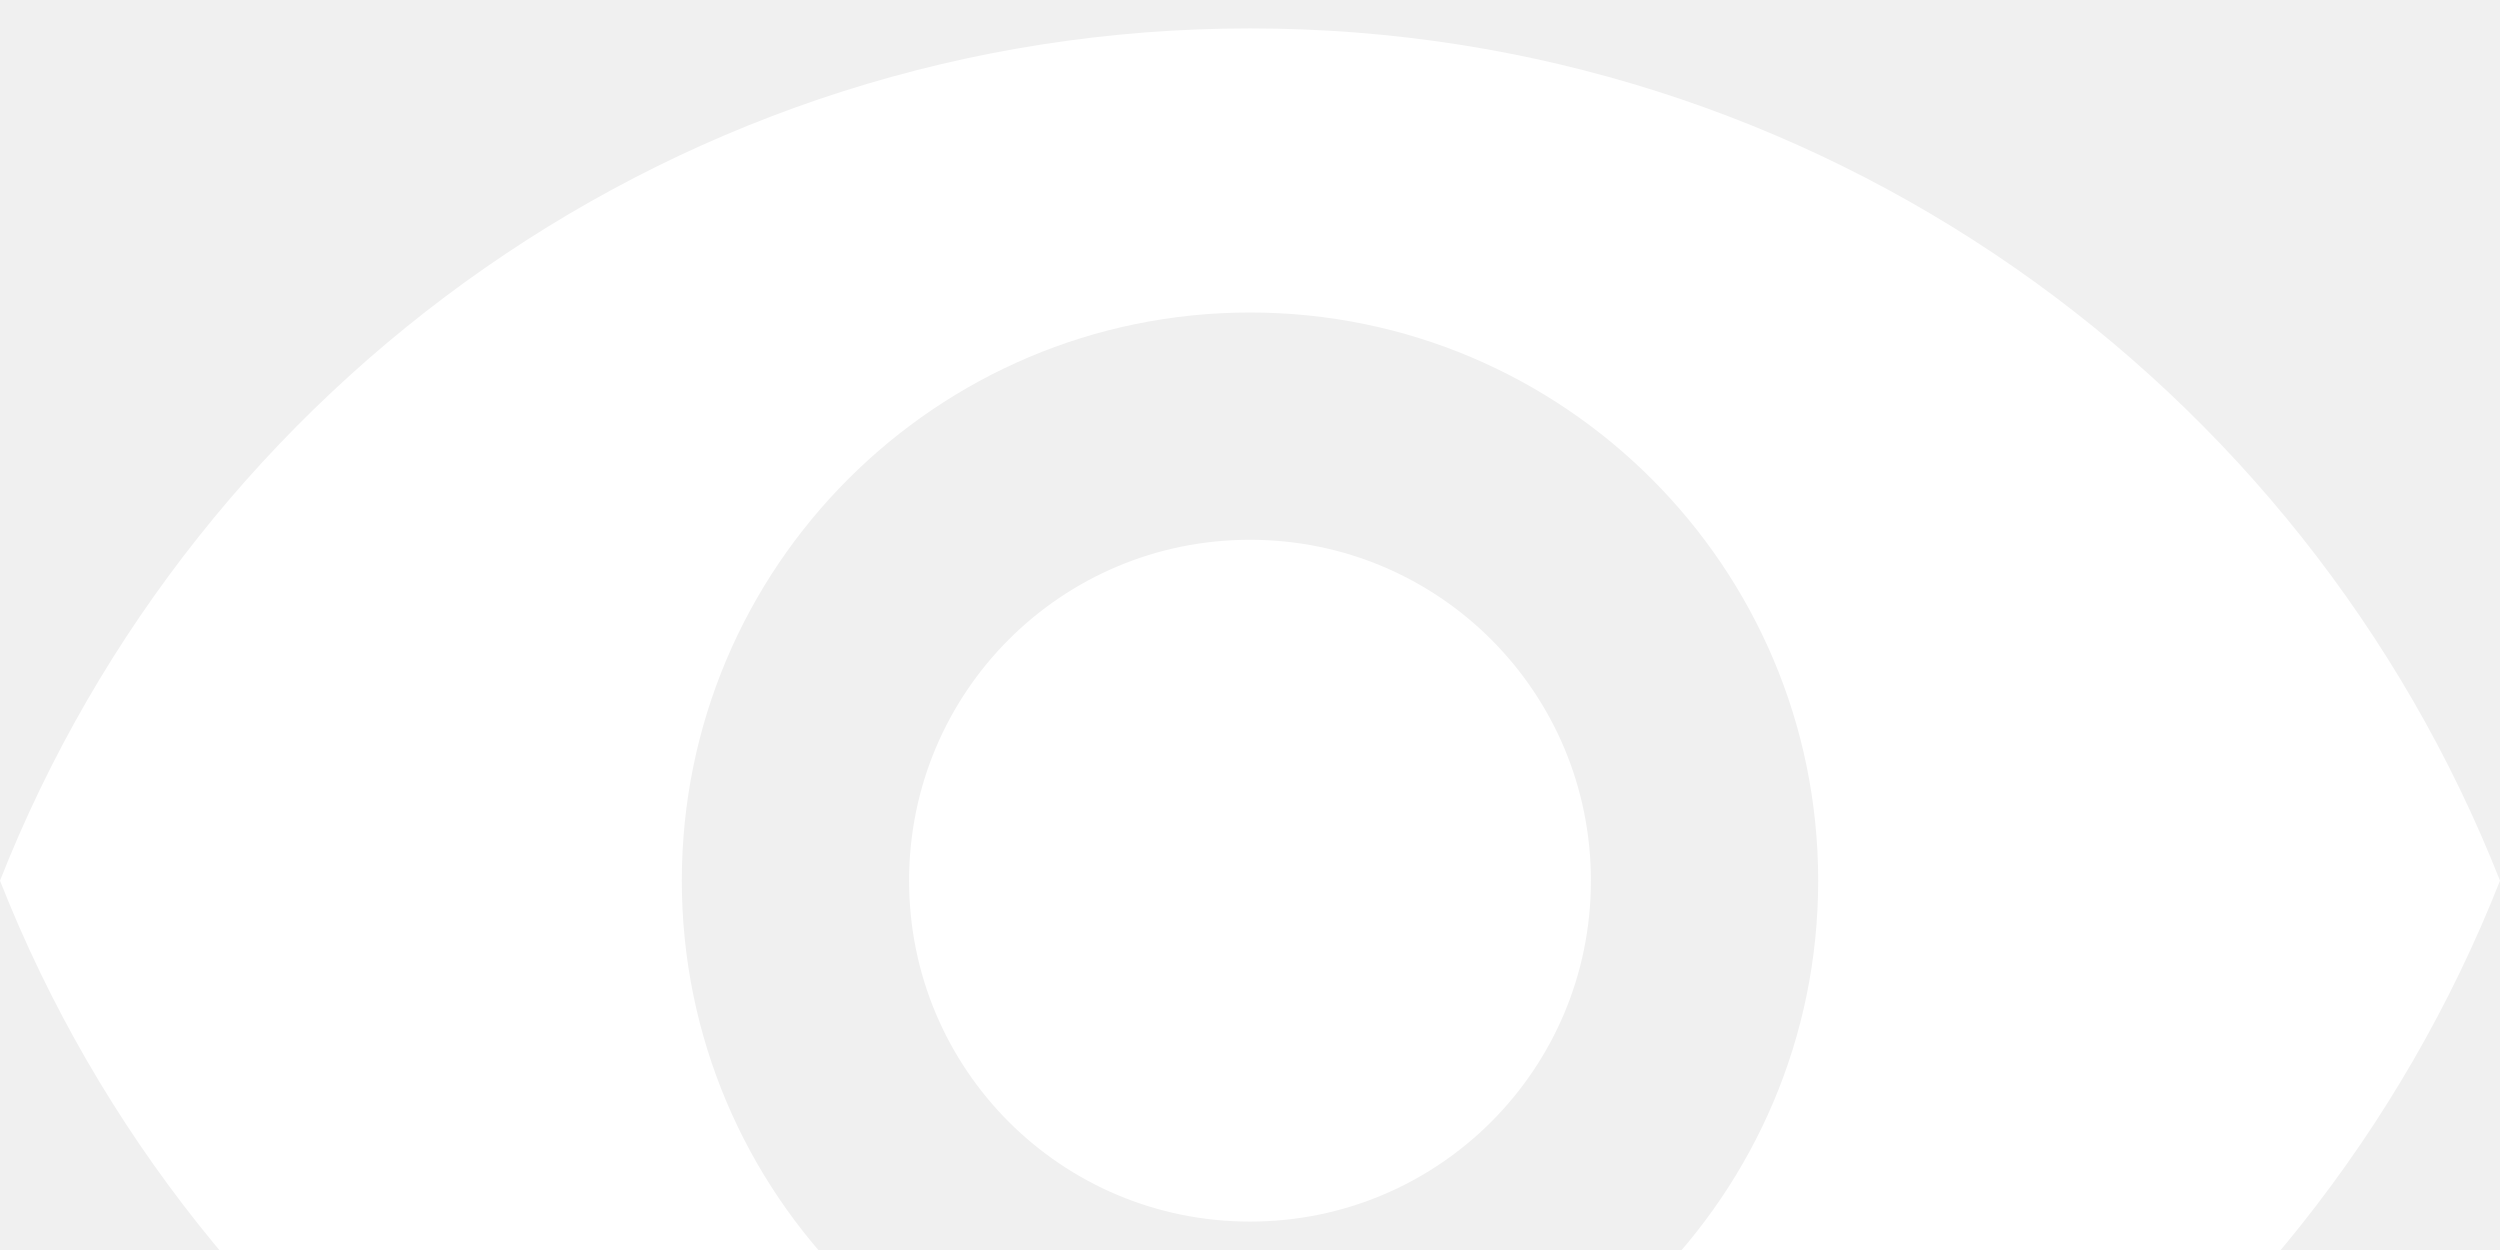
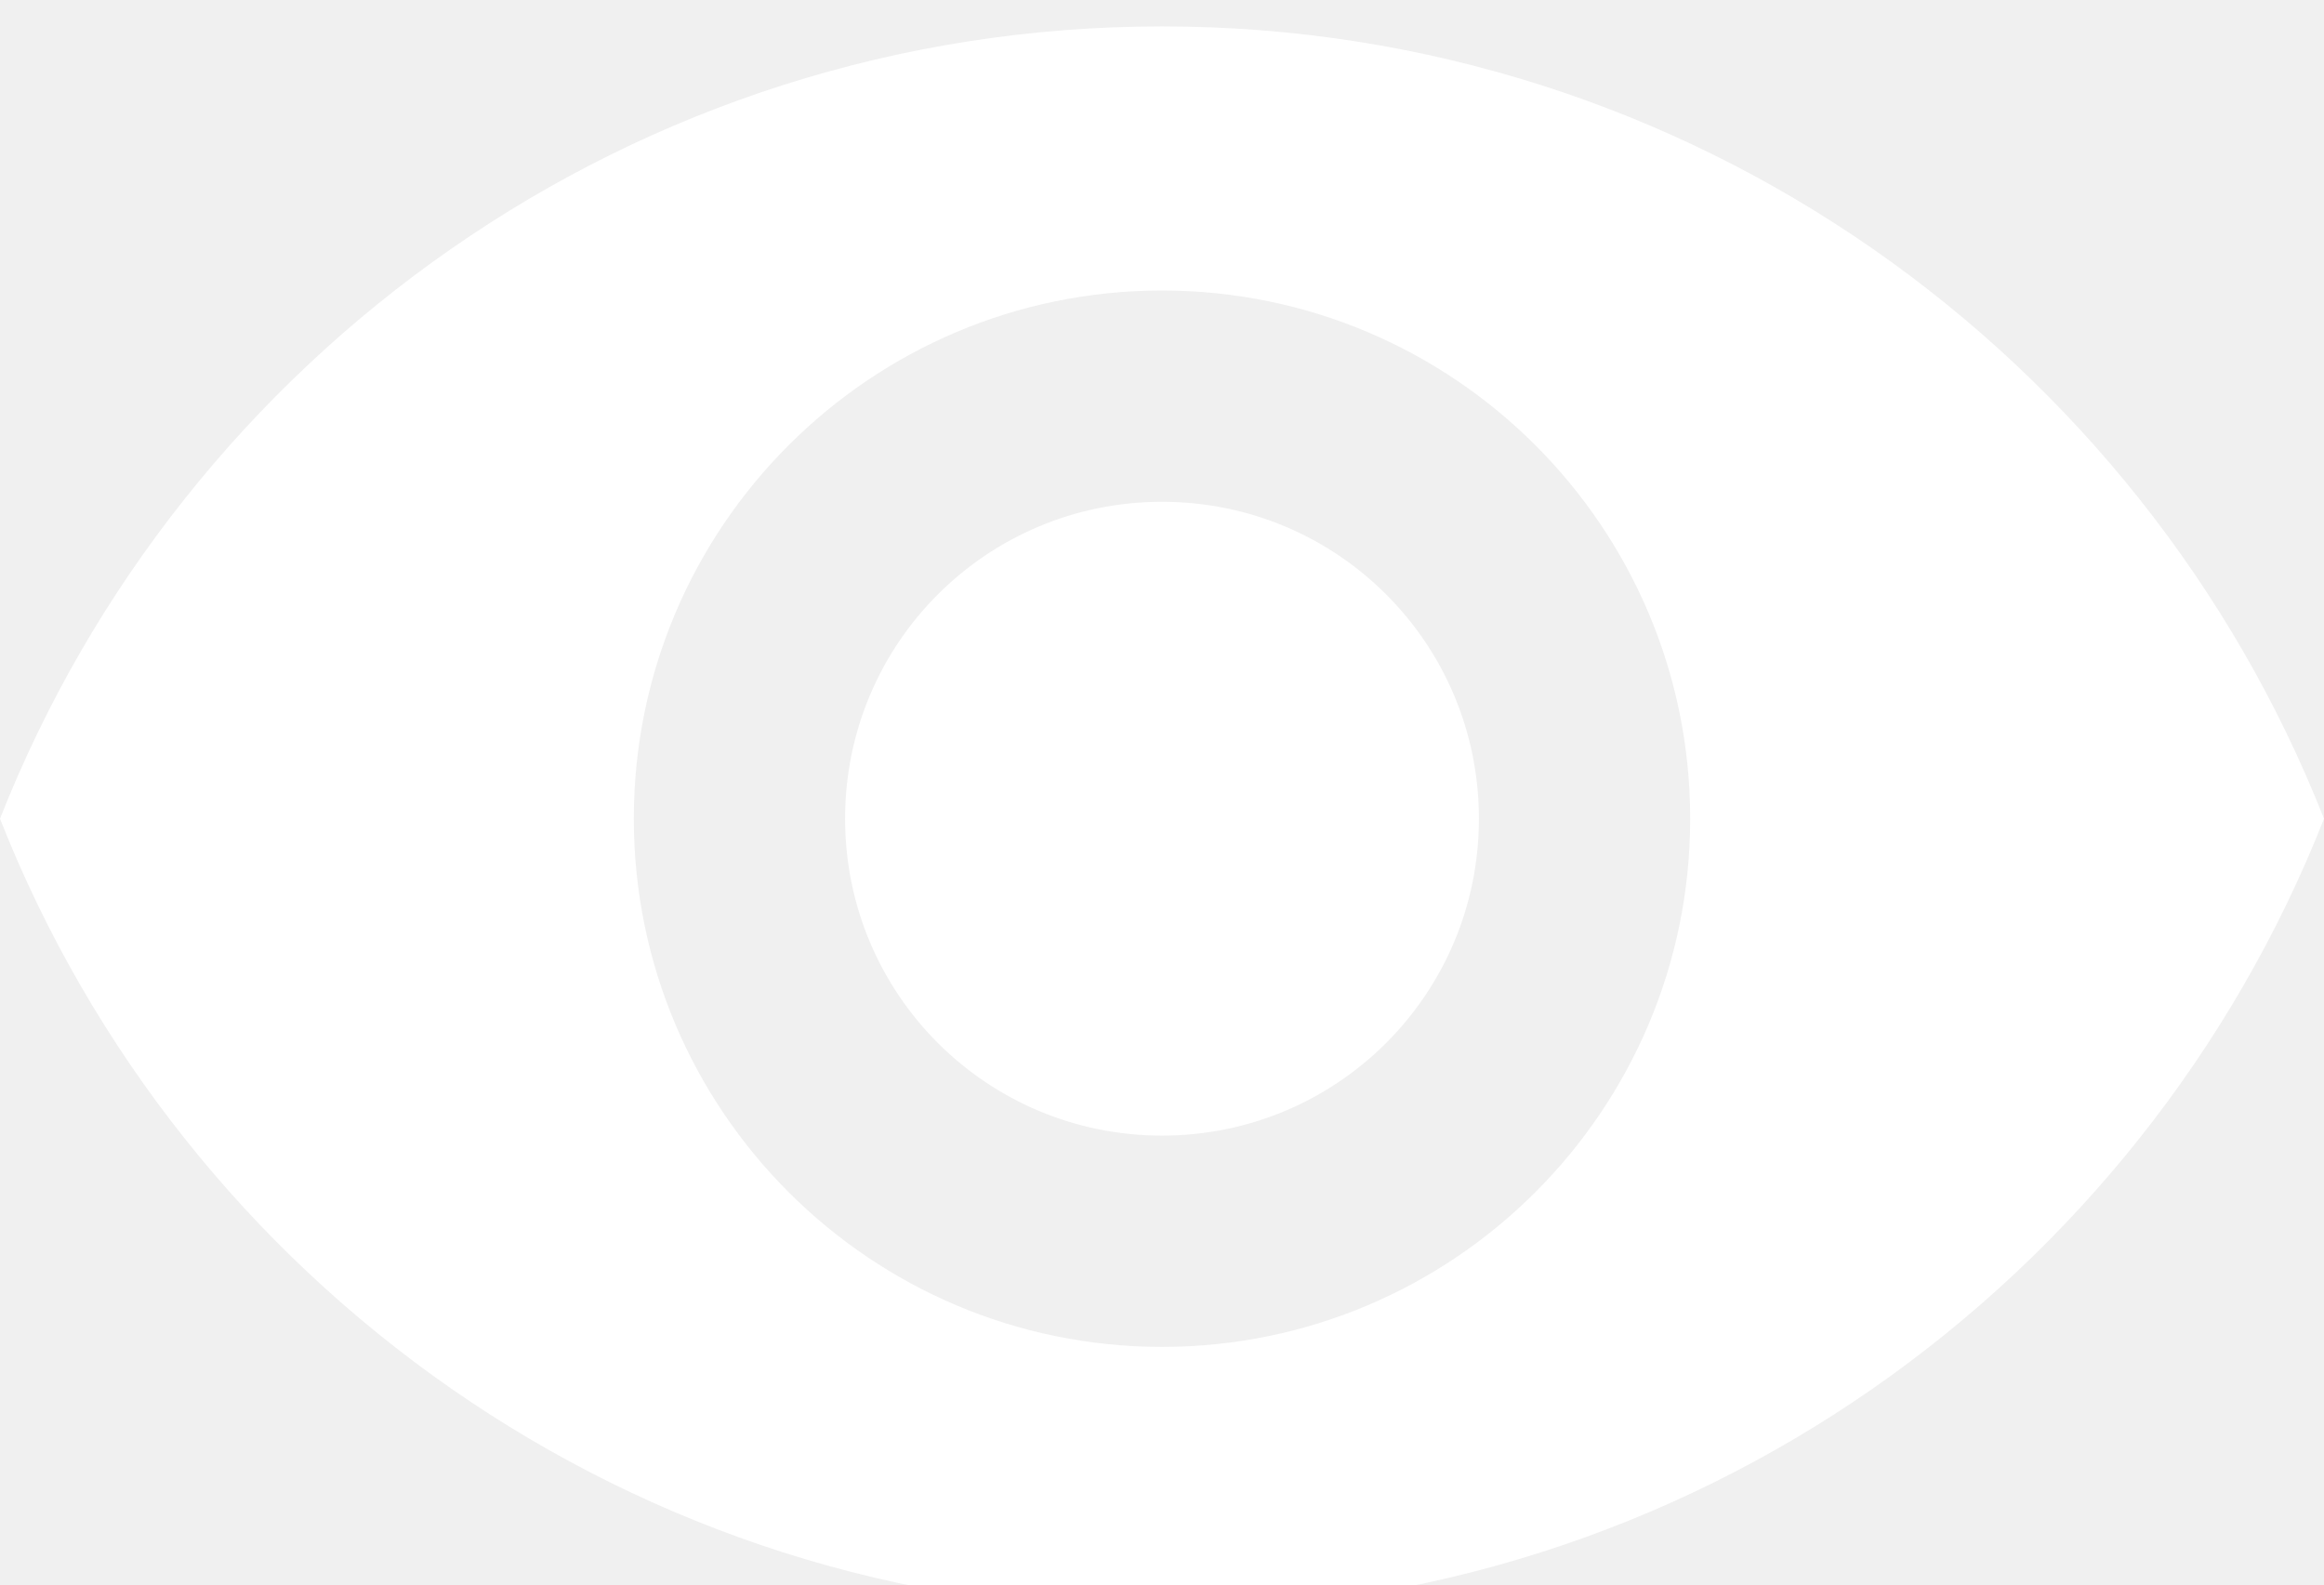
- <svg xmlns="http://www.w3.org/2000/svg" width="44" height="22" viewBox="0 0 44 22" fill="none">
+ <svg xmlns="http://www.w3.org/2000/svg" width="44" height="30" viewBox="0 0 44 30" fill="none">
  <path fill-rule="evenodd" clip-rule="evenodd" d="M22 0.5C12 0.5 3.46 6.72 0 15.5C3.46 24.28 12 30.5 22 30.5C32 30.5 40.54 24.28 44 15.5C40.54 6.72 32 0.5 22 0.5V0.5ZM22 25.5C16.48 25.5 12 21.02 12 15.5C12 9.98 16.48 5.5 22 5.5C27.52 5.5 32 9.98 32 15.5C32 21.02 27.52 25.5 22 25.5V25.5ZM22 9.5C18.68 9.5 16 12.18 16 15.5C16 18.82 18.68 21.5 22 21.5C25.32 21.5 28 18.82 28 15.5C28 12.18 25.32 9.5 22 9.5V9.5Z" fill="white" />
</svg>
